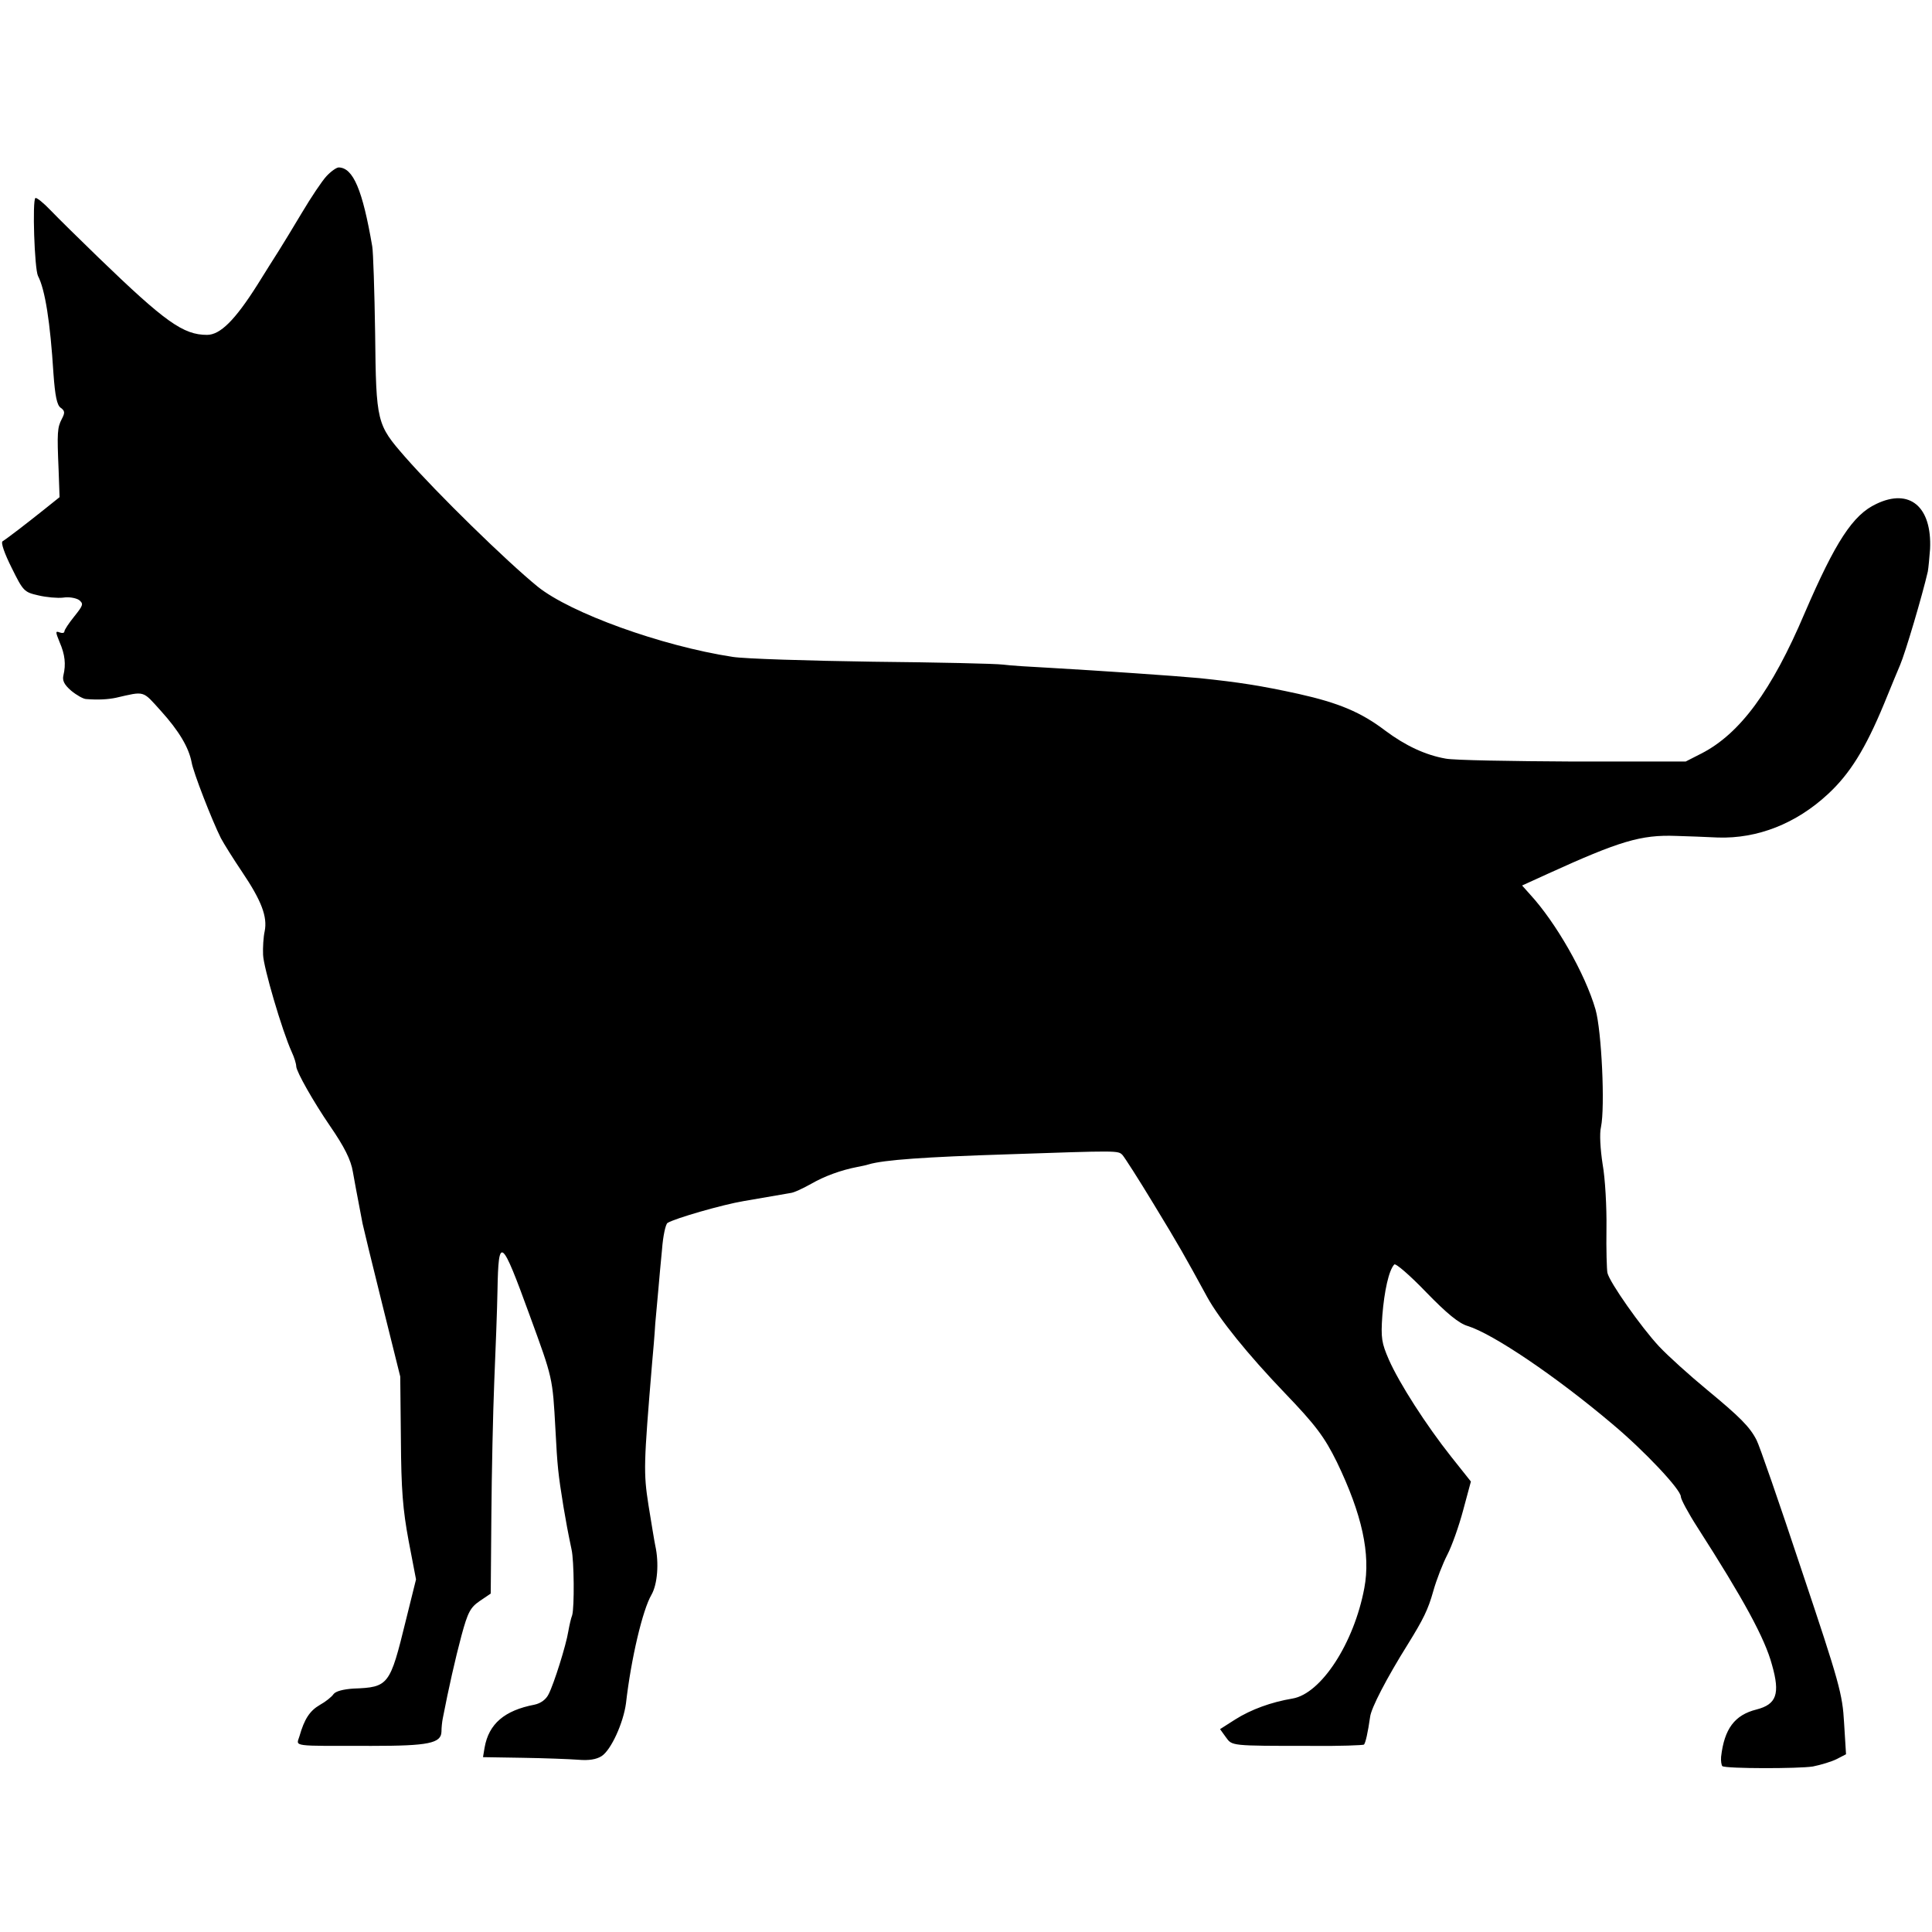
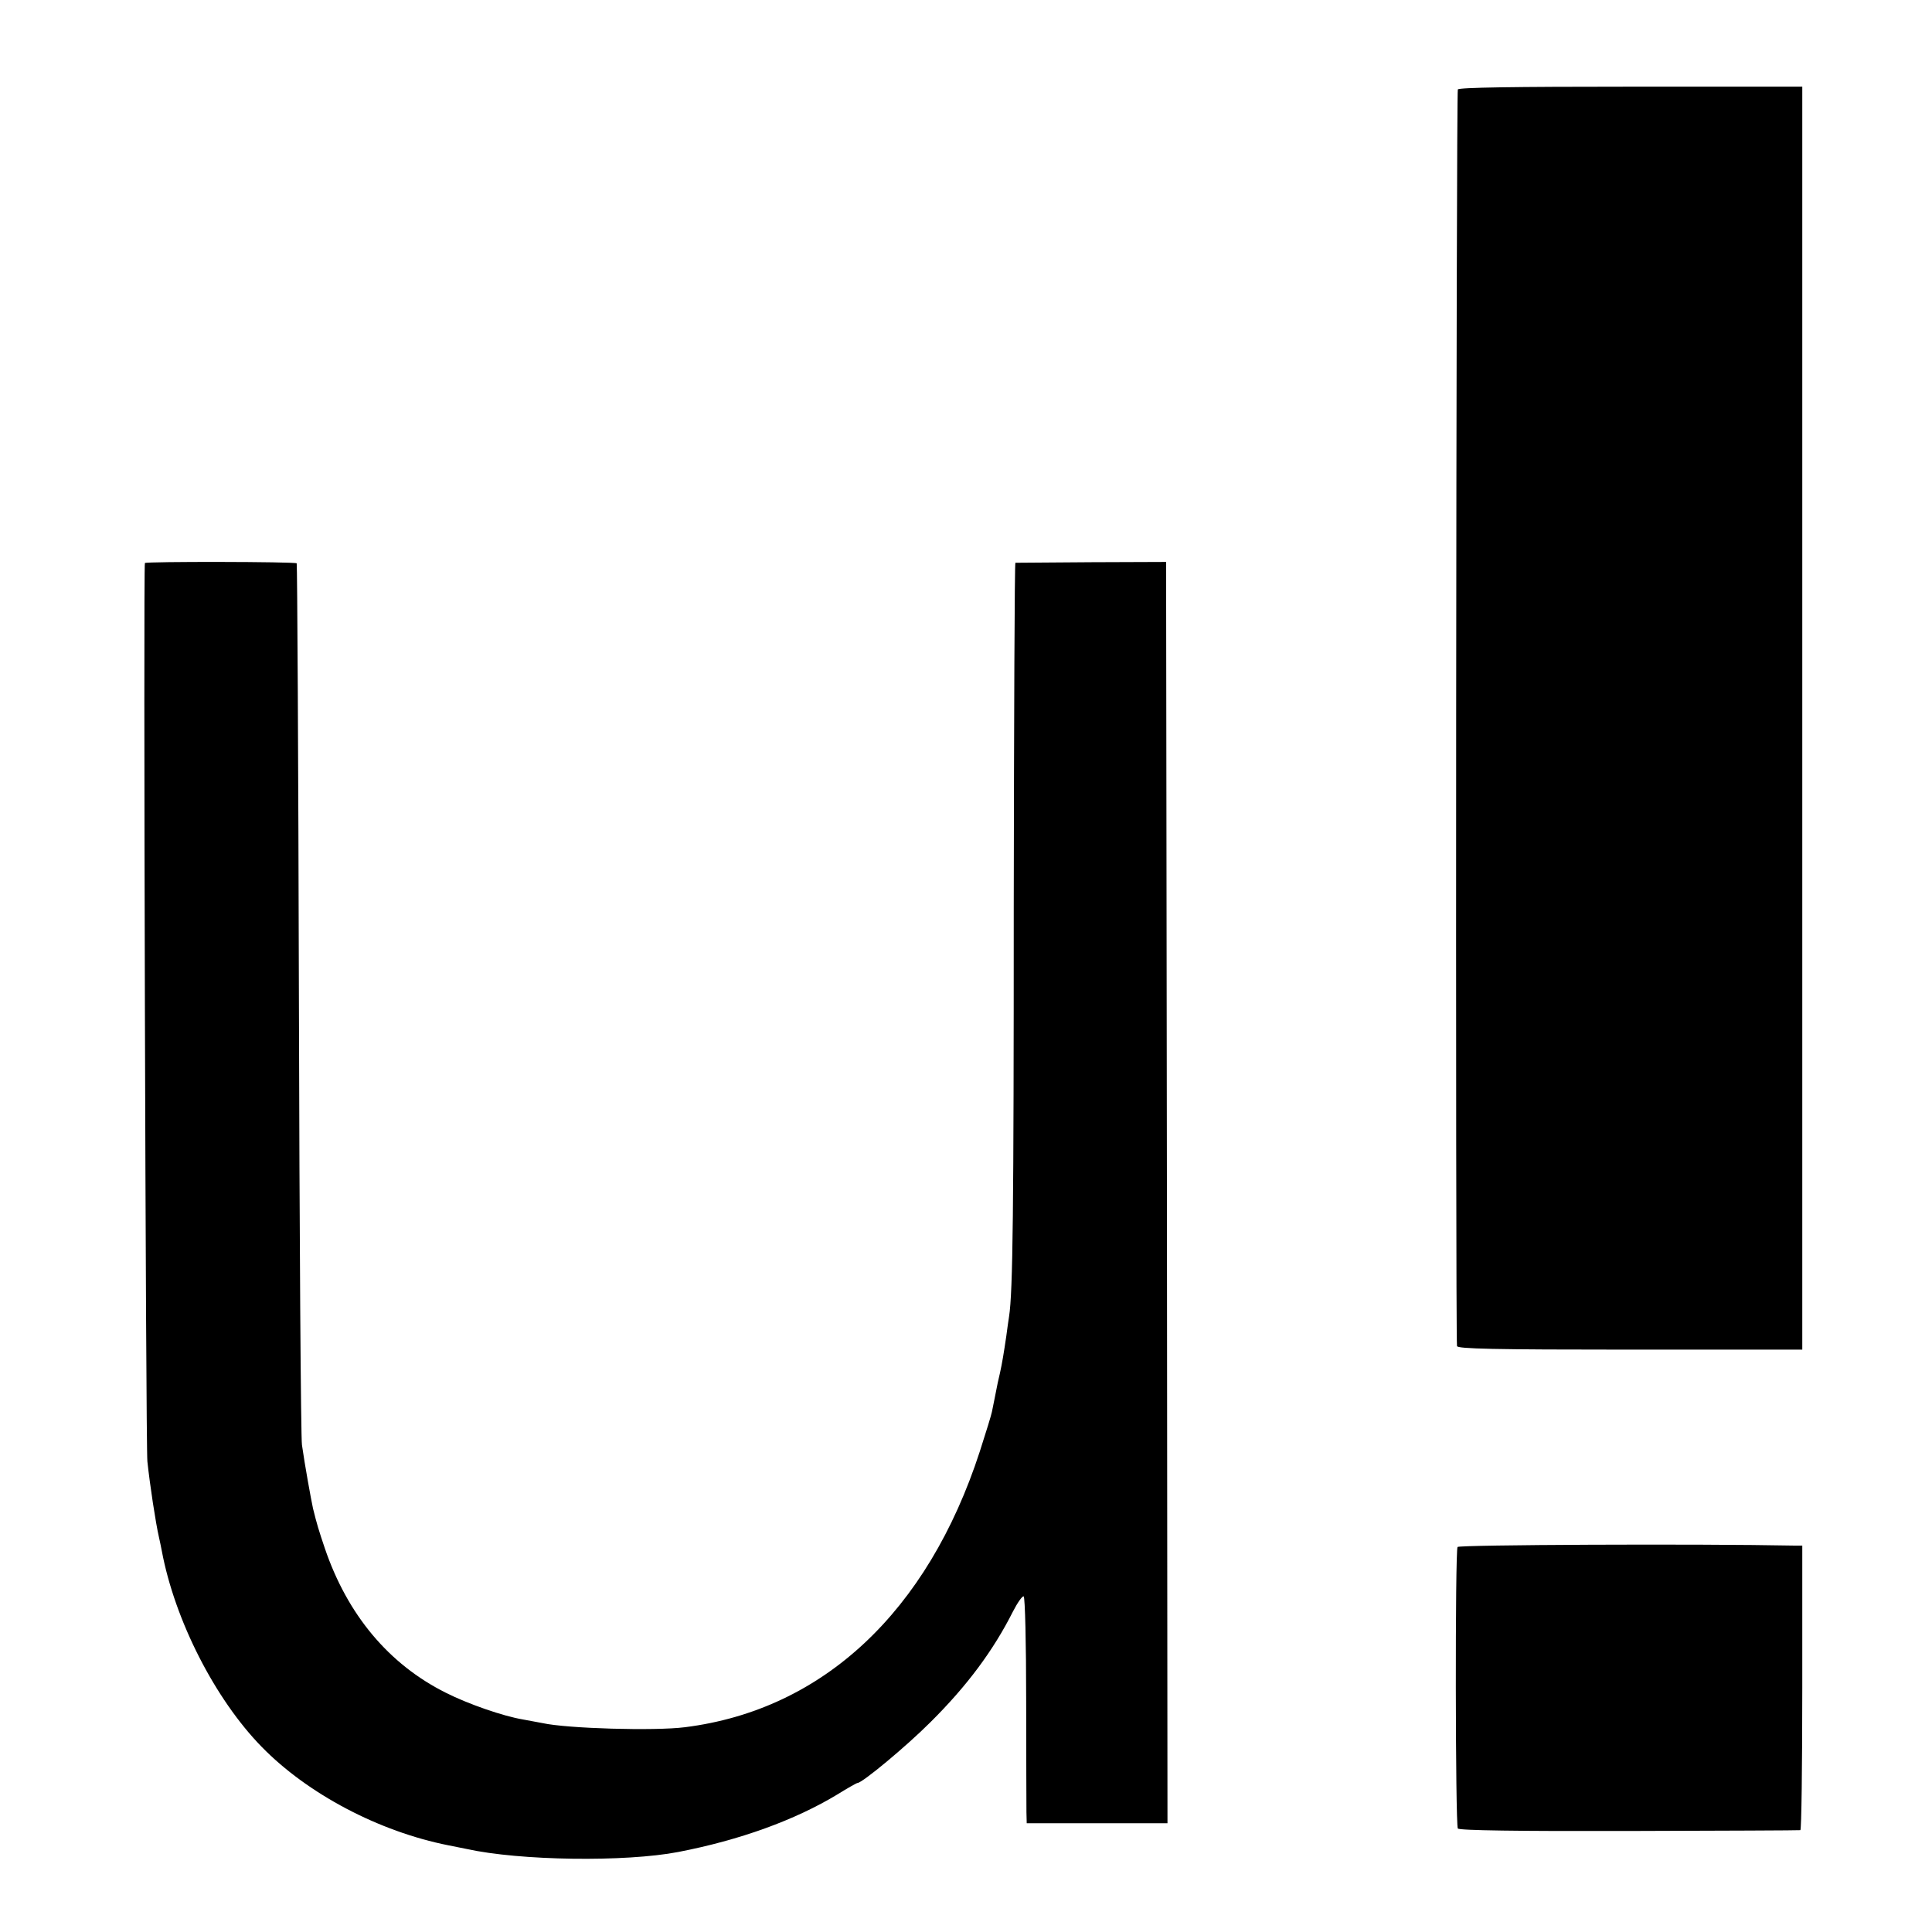
- <svg xmlns="http://www.w3.org/2000/svg" version="1.0" width="600pt" height="600pt" viewBox="0 0 600 600" preserveAspectRatio="xMidYMid meet">
-   <g transform="translate(0,600) scale(0.1,-0.1)" fill="#000000" stroke="none">
-     <path d="M1014 5453 c-14 -15 -48 -66 -76 -113 -28 -47 -61 -101 -73 -120 -12 -19 -42 -66 -66 -105 -69 -109 -115 -155 -156 -155 -74 0 -130 40 -337 240 -60 58 -127 124 -149 147 -22 23 -43 40 -47 38 -10 -6 -3 -220 8 -242 22 -42 38 -143 48 -303 5 -70 11 -98 22 -106 14 -10 14 -16 4 -35 -14 -27 -15 -42 -10 -158 l3 -85 -50 -40 c-54 -43 -111 -87 -127 -97 -6 -4 6 -38 28 -82 36 -73 39 -76 83 -86 25 -6 60 -9 77 -7 18 3 39 -1 49 -7 15 -12 14 -16 -14 -51 -17 -21 -31 -42 -31 -47 0 -5 -7 -6 -15 -3 -13 5 -13 2 0 -30 17 -39 20 -69 12 -103 -4 -16 2 -29 24 -48 17 -14 38 -26 47 -26 37 -3 68 -1 92 4 91 21 82 23 139 -40 57 -63 87 -114 96 -160 5 -31 63 -180 91 -236 9 -17 39 -65 66 -105 60 -89 79 -139 70 -184 -4 -18 -6 -51 -5 -73 1 -38 59 -236 89 -302 8 -17 14 -37 14 -45 1 -17 53 -109 105 -185 44 -64 65 -105 71 -143 4 -22 11 -62 30 -160 3 -14 30 -126 61 -250 l56 -225 2 -195 c1 -157 6 -218 24 -315 l23 -120 -32 -129 c-49 -200 -53 -206 -162 -210 -31 -2 -55 -8 -62 -17 -6 -9 -25 -24 -43 -34 -31 -18 -48 -44 -63 -97 -10 -33 -30 -30 225 -30 175 0 215 8 216 44 0 13 2 31 4 41 18 93 39 186 58 257 20 74 28 88 57 108 l34 23 2 242 c1 132 5 320 9 417 4 96 9 223 10 283 3 171 12 164 100 -78 72 -197 71 -192 80 -355 6 -114 8 -135 25 -240 9 -52 12 -70 25 -132 8 -35 9 -179 2 -204 -4 -10 -9 -33 -12 -50 -7 -44 -45 -164 -61 -195 -8 -17 -25 -29 -44 -33 -94 -18 -142 -60 -155 -133 l-5 -30 123 -2 c67 -1 145 -4 172 -6 34 -3 57 1 73 11 30 19 68 104 76 164 16 140 52 291 79 337 19 33 24 99 12 153 -3 14 -12 70 -21 125 -16 103 -15 126 11 440 3 33 8 89 10 125 3 36 8 85 10 110 2 25 7 79 11 120 3 41 11 78 17 82 22 14 171 57 237 68 59 10 81 14 145 25 11 1 40 15 65 29 40 23 91 42 143 52 10 2 26 5 35 8 47 14 177 23 427 31 351 12 347 12 361 -2 7 -8 50 -75 96 -151 81 -133 96 -160 167 -290 38 -69 126 -178 240 -297 97 -101 124 -137 163 -216 78 -162 105 -285 85 -391 -32 -171 -134 -328 -223 -343 -66 -11 -129 -34 -178 -65 l-47 -30 18 -25 c20 -27 12 -27 266 -27 87 -1 160 2 163 4 5 6 12 37 19 86 3 27 51 120 118 227 47 76 62 106 78 163 10 36 30 87 44 114 14 27 36 89 49 138 l24 89 -62 78 c-76 96 -160 226 -193 301 -22 51 -25 66 -20 137 6 75 20 140 37 158 4 5 49 -34 99 -86 65 -67 102 -97 129 -105 78 -24 274 -156 450 -305 99 -83 212 -203 212 -225 0 -8 23 -51 52 -96 143 -223 209 -344 231 -426 26 -91 14 -123 -48 -139 -68 -17 -100 -60 -110 -147 -1 -13 1 -26 4 -29 13 -8 237 -8 281 -1 25 5 58 15 74 23 l29 15 -6 97 c-5 90 -14 123 -132 475 -69 208 -132 390 -140 404 -21 41 -51 71 -155 157 -52 43 -119 103 -148 134 -55 59 -153 198 -160 228 -2 10 -4 72 -3 138 1 66 -4 156 -12 200 -7 46 -10 95 -5 115 13 62 2 299 -17 365 -32 111 -123 270 -203 357 l-25 28 79 36 c224 102 290 122 399 118 33 -1 92 -3 130 -5 123 -4 243 43 342 135 68 63 116 140 174 280 23 56 45 110 50 121 16 37 69 216 86 290 2 11 5 43 7 70 6 131 -63 190 -167 140 -73 -34 -127 -118 -222 -338 -103 -243 -202 -376 -321 -437 l-49 -25 -350 0 c-192 1 -370 4 -395 9 -63 11 -125 40 -188 87 -75 57 -144 86 -269 114 -119 26 -184 36 -308 49 -74 7 -308 23 -465 32 -58 3 -123 7 -145 10 -22 3 -204 7 -405 9 -201 3 -396 9 -435 15 -221 34 -503 136 -605 218 -96 78 -312 289 -412 403 -88 101 -90 106 -93 384 -2 132 -6 254 -9 270 -30 175 -59 244 -104 245 -7 0 -24 -12 -38 -27z" />
+ <svg xmlns="http://www.w3.org/2000/svg" version="1.0" width="700pt" height="700pt" viewBox="0 0 700 700" preserveAspectRatio="xMidYMid meet">
+   <g transform="translate(0,700) scale(0.1,-0.1)" fill="#000000" stroke="none">
+     <path d="M5282 6676 c-6 -8 -9 -4488 -3 -4553 1 -10 133 -13 626 -13 l625 0 0 2288 0 2288 -620 0 c-429 0 -623 -3 -628 -10z" />
+     <path d="M525 4960 c-6 -10 3 -3197 9 -3255 9 -85 30 -223 42 -275 3 -14 8 -36 10 -48 47 -252 193 -538 362 -711 167 -171 425 -307 677 -357 11 -2 40 -8 65 -13 194 -43 576 -48 768 -11 222 43 422 115 577 209 37 23 69 41 72 41 17 0 176 132 264 220 133 132 228 260 299 401 17 33 34 57 39 55 5 -3 9 -171 9 -373 0 -203 1 -386 1 -409 l1 -40 255 0 255 0 -2 2285 -3 2285 -270 -1 c-148 -1 -273 -2 -276 -2 -3 -1 -5 -560 -6 -1243 0 -1103 -3 -1398 -17 -1488 -2 -14 -7 -46 -10 -71 -9 -61 -15 -98 -23 -134 -4 -16 -7 -32 -8 -35 -9 -47 -18 -89 -21 -105 -2 -11 -22 -76 -44 -144 -189 -581 -568 -936 -1068 -999 -110 -14 -427 -5 -517 15 -11 2 -42 8 -70 13 -72 12 -199 56 -280 97 -206 103 -356 282 -438 523 -22 65 -29 88 -43 145 -7 32 -30 159 -40 230 -4 28 -9 756 -11 1620 -2 863 -6 1571 -8 1574 -7 6 -546 7 -550 1z" />
+     <path d="M5281 1395 c-9 -12 -8 -1006 1 -1020 4 -7 220 -10 620 -9 337 1 616 2 621 3 4 0 7 233 7 516 l0 515 -27 0 c-355 7 -1216 3 -1222 -5z" />
  </g>
</svg>
